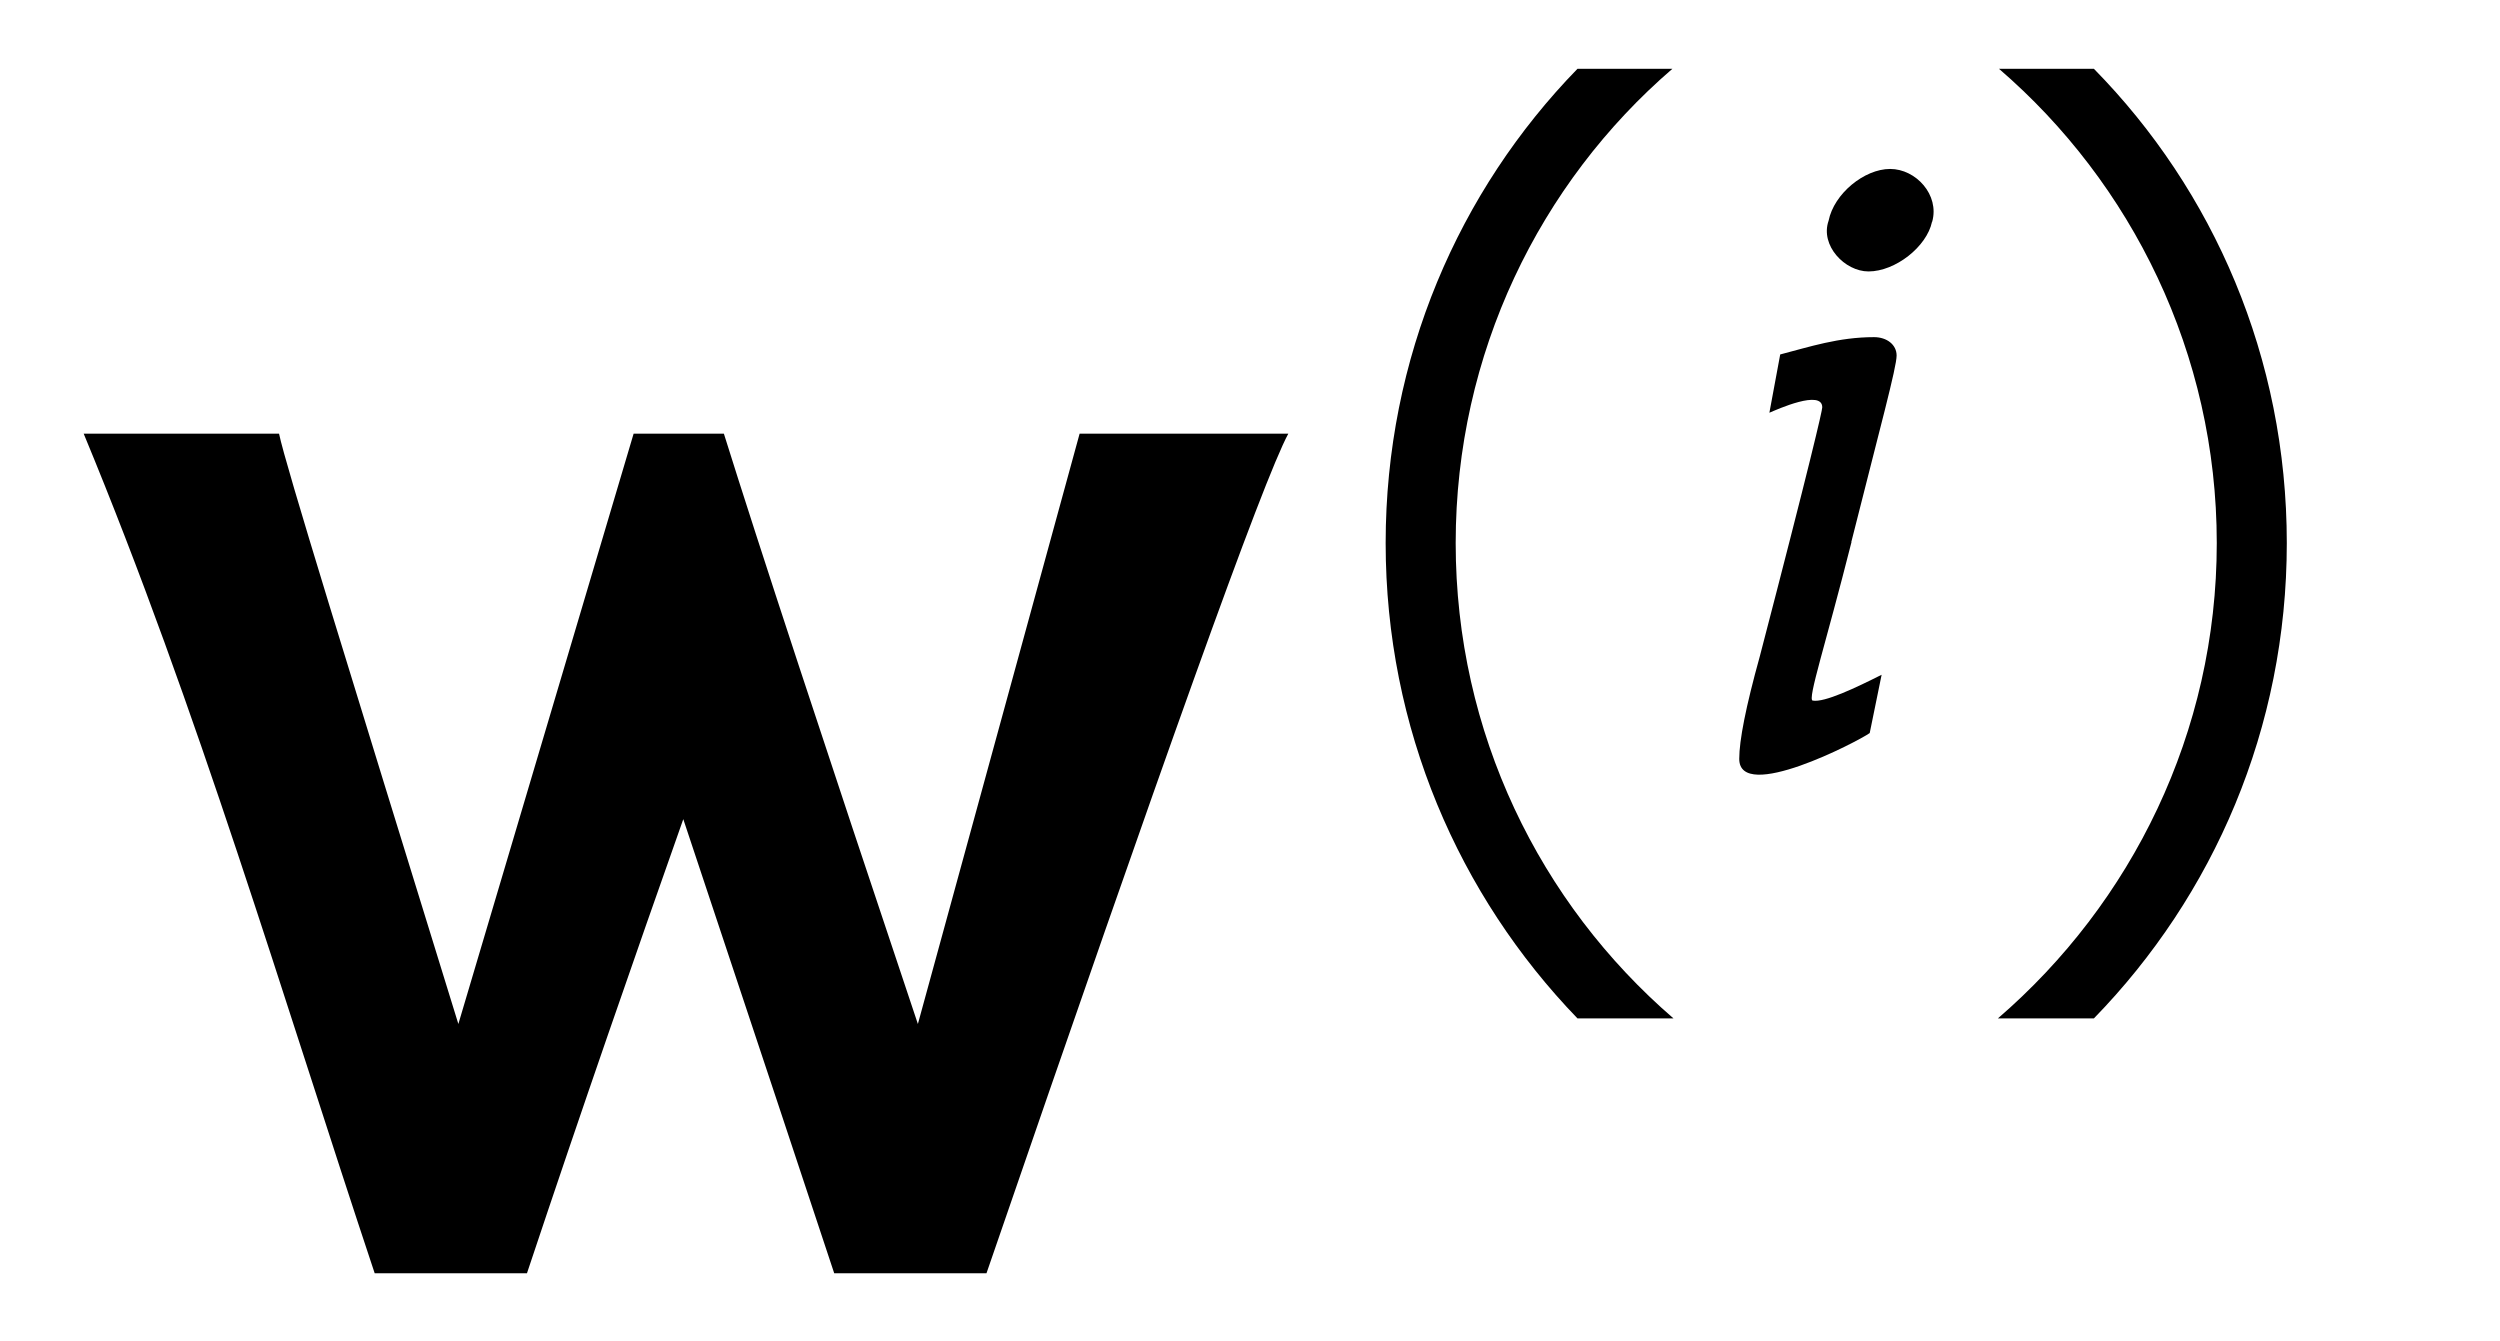
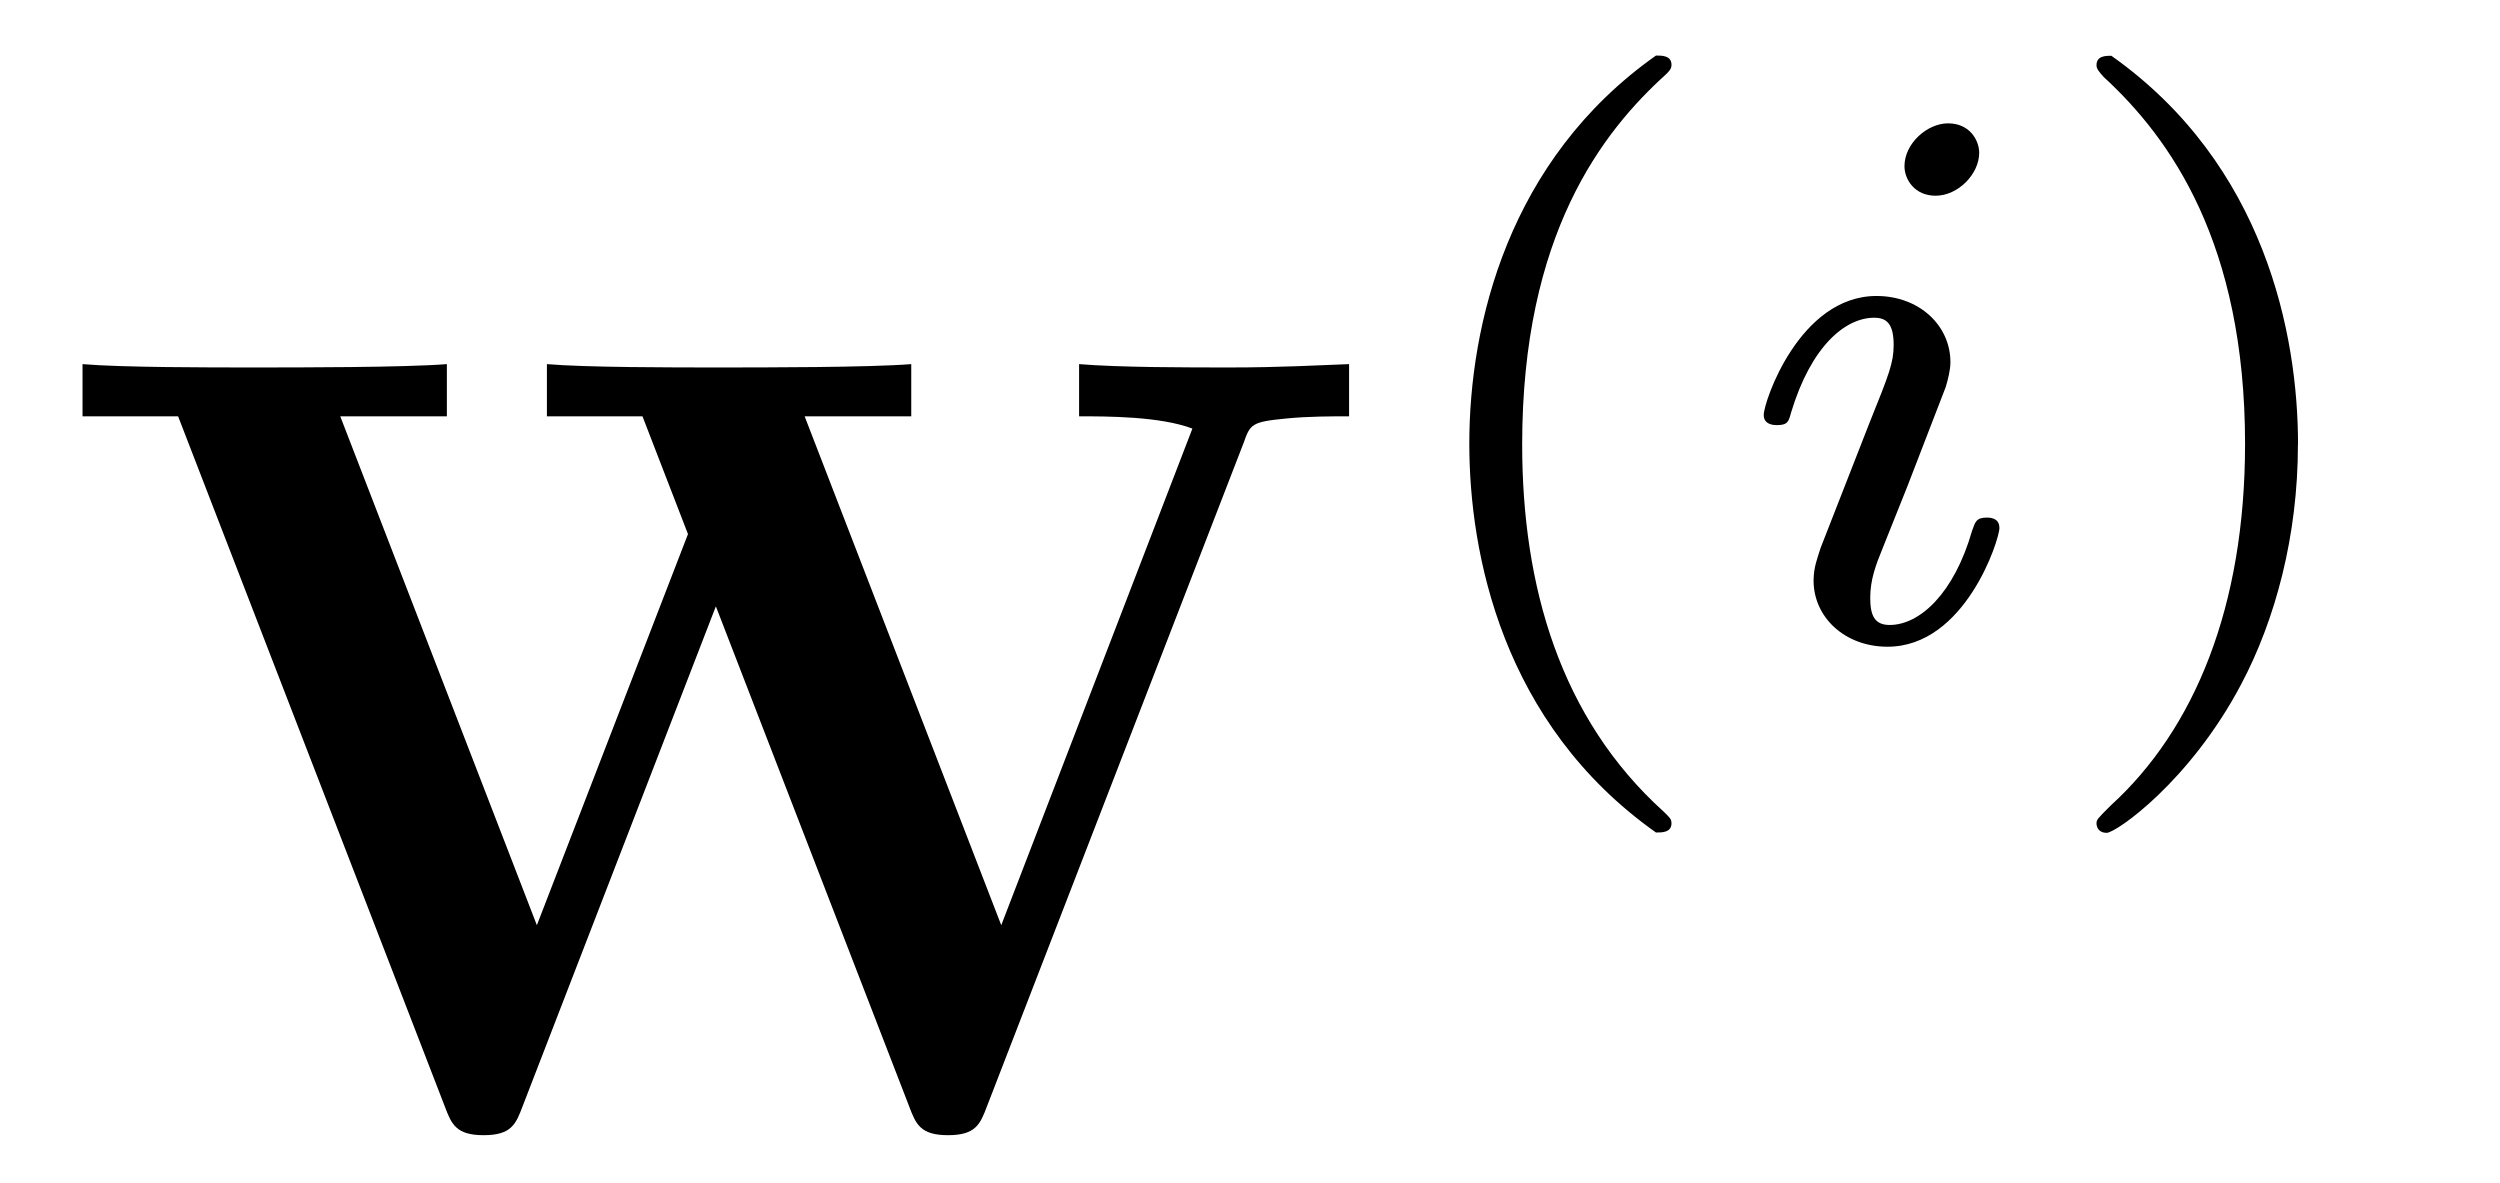
- <svg xmlns="http://www.w3.org/2000/svg" xmlns:xlink="http://www.w3.org/1999/xlink" version="1.1" width="18.482pt" height="9.913pt" viewBox="-.5 -9.413 18.482 9.913">
+ <svg xmlns="http://www.w3.org/2000/svg" xmlns:xlink="http://www.w3.org/1999/xlink" version="1.1" width="22.417pt" height="10.599pt" viewBox="-.5 -10.099 22.417 10.599">
  <defs>
-     <use id="g4-9" xlink:href="#g3-9" transform="scale(1.142857)" />
-     <use id="g4-10" xlink:href="#g3-10" transform="scale(1.142857)" />
-     <use id="g4-2473" xlink:href="#g3-2473" transform="scale(1.142857)" />
-     <use id="g5-2410" xlink:href="#g3-2410" transform="scale(1.428571)" />
-     <path id="g3-9" d="m1.695-4.54c-.767 .788-1.241 1.869-1.241 3.068s.474 2.28 1.241 3.075h.621c-.865-.746-1.409-1.848-1.409-3.075s.544-2.329 1.402-3.068h-.614z" />
-     <path id="g3-10" d="m.809-4.54h-.614c.858 .739 1.409 1.841 1.409 3.068s-.551 2.329-1.416 3.075h.621c.774-.795 1.248-1.876 1.248-3.075s-.474-2.28-1.248-3.068z" />
-     <path id="g3-2410" d="m5.237-4.345l-.837 3.055c-.488-1.458-.823-2.476-1.004-3.055h-.467l-.907 3.055c-.579-1.876-.893-2.887-.928-3.055h-1.011c.593 1.43 1.025 2.901 1.506 4.345h.788c.286-.858 .558-1.639 .809-2.35c.391 1.172 .649 1.953 .781 2.35h.788c.914-2.657 1.43-4.101 1.562-4.345h-1.081z" />
-     <path id="g3-2473" d="m1.478-3.55c.049-.174-.105-.342-.272-.342s-.363 .16-.398 .335c-.056 .16 .105 .328 .258 .328c.174 0 .377-.16 .411-.321zm-.523 2.071c.188-.746 .293-1.13 .293-1.206c0-.07-.063-.119-.146-.119c-.23 0-.418 .063-.607 .112l-.07 .377c.049-.021 .342-.153 .342-.035c0 .021-.077 .356-.404 1.611c-.091 .328-.133 .544-.133 .663c0 .286 .767-.112 .844-.167l.077-.377c-.167 .084-.37 .181-.446 .167c-.035-.007 .084-.363 .251-1.025z" />
+     <path id="g8-105" d="m2.26-4.359c0-.112-.084-.265-.279-.265c-.188 0-.391 .181-.391 .384c0 .119 .091 .265 .279 .265c.202 0 .391-.195 .391-.384zm.181 3.361c0-.091-.091-.091-.112-.091c-.098 0-.105 .042-.133 .119c-.16 .558-.467 .844-.739 .844c-.139 0-.174-.091-.174-.244c0-.16 .049-.293 .112-.446l.223-.558l.342-.886c.021-.07 .042-.153 .042-.223c0-.328-.279-.593-.663-.593c-.69 0-1.011 .948-1.011 1.067c0 .091 .098 .091 .119 .091c.098 0 .105-.035 .126-.112c.181-.6 .488-.851 .746-.851c.112 0 .174 .056 .174 .244c0 .16-.042 .265-.216 .697l-.439 1.123c-.028 .091-.063 .174-.063 .293c0 .328 .279 .593 .663 .593c.697 0 1.004-.962 1.004-1.067z" />
+     <path id="g10-40" d="m2.615 1.653c0-.042-.021-.056-.07-.105c-.928-.837-1.269-2.022-1.269-3.292c0-1.883 .718-2.803 1.29-3.32c.028-.028 .049-.049 .049-.084c0-.084-.084-.084-.139-.084c-1.325 .934-1.674 2.413-1.674 3.48c0 .983 .293 2.511 1.674 3.487c.056 0 .139 0 .139-.084z" />
+     <path id="g10-41" d="m2.301-1.743c0-.983-.293-2.511-1.674-3.487c-.049 0-.133 0-.133 .084c0 .035 .021 .056 .063 .105c.6 .551 1.269 1.492 1.269 3.292c0 1.458-.453 2.559-1.206 3.243c-.119 .119-.126 .126-.126 .16s.021 .084 .091 .084c.084 0 .746-.46 1.206-1.332c.307-.579 .509-1.332 .509-2.148z" />
+     <path id="g2-87" d="m11.597-6.366v-.468c-.269 .01-.618 .03-1.066 .03c-.379 0-.996 0-1.355-.03v.468c.249 0 .727 0 1.016 .11l-1.714 4.453l-1.763-4.563h.956v-.468c-.379 .03-1.315 .03-1.743 .03c-.389 0-1.176 0-1.524-.03v.468h.857l.408 1.056l-1.355 3.507l-1.763-4.563h.956v-.468c-.379 .03-1.315 .03-1.743 .03c-.389 0-1.176 0-1.524-.03v.468h.857l2.391 6.187c.06 .159 .1 .259 .349 .259s.289-.1 .349-.259l1.733-4.483l1.733 4.483c.06 .159 .1 .259 .349 .259s.289-.1 .349-.259l2.301-5.948c.06-.169 .07-.189 .379-.219c.199-.02 .408-.02 .568-.02z" />
  </defs>
  <g id="page86">
    <g fill="currentColor">
-       <use x="0" y="0" xlink:href="#g5-2410" />
-       <use x="9.225" y="-3.716" xlink:href="#g4-9" />
-       <use x="12.095" y="-3.716" xlink:href="#g4-2473" />
-       <use x="14.055" y="-3.716" xlink:href="#g4-10" />
+       <use x="0" y="0" xlink:href="#g2-87" />
+       <use x="11.873" y="-4.369" xlink:href="#g10-40" />
+       <use x="14.987" y="-4.369" xlink:href="#g8-105" />
+       <use x="17.805" y="-4.369" xlink:href="#g10-41" />
    </g>
  </g>
</svg>
